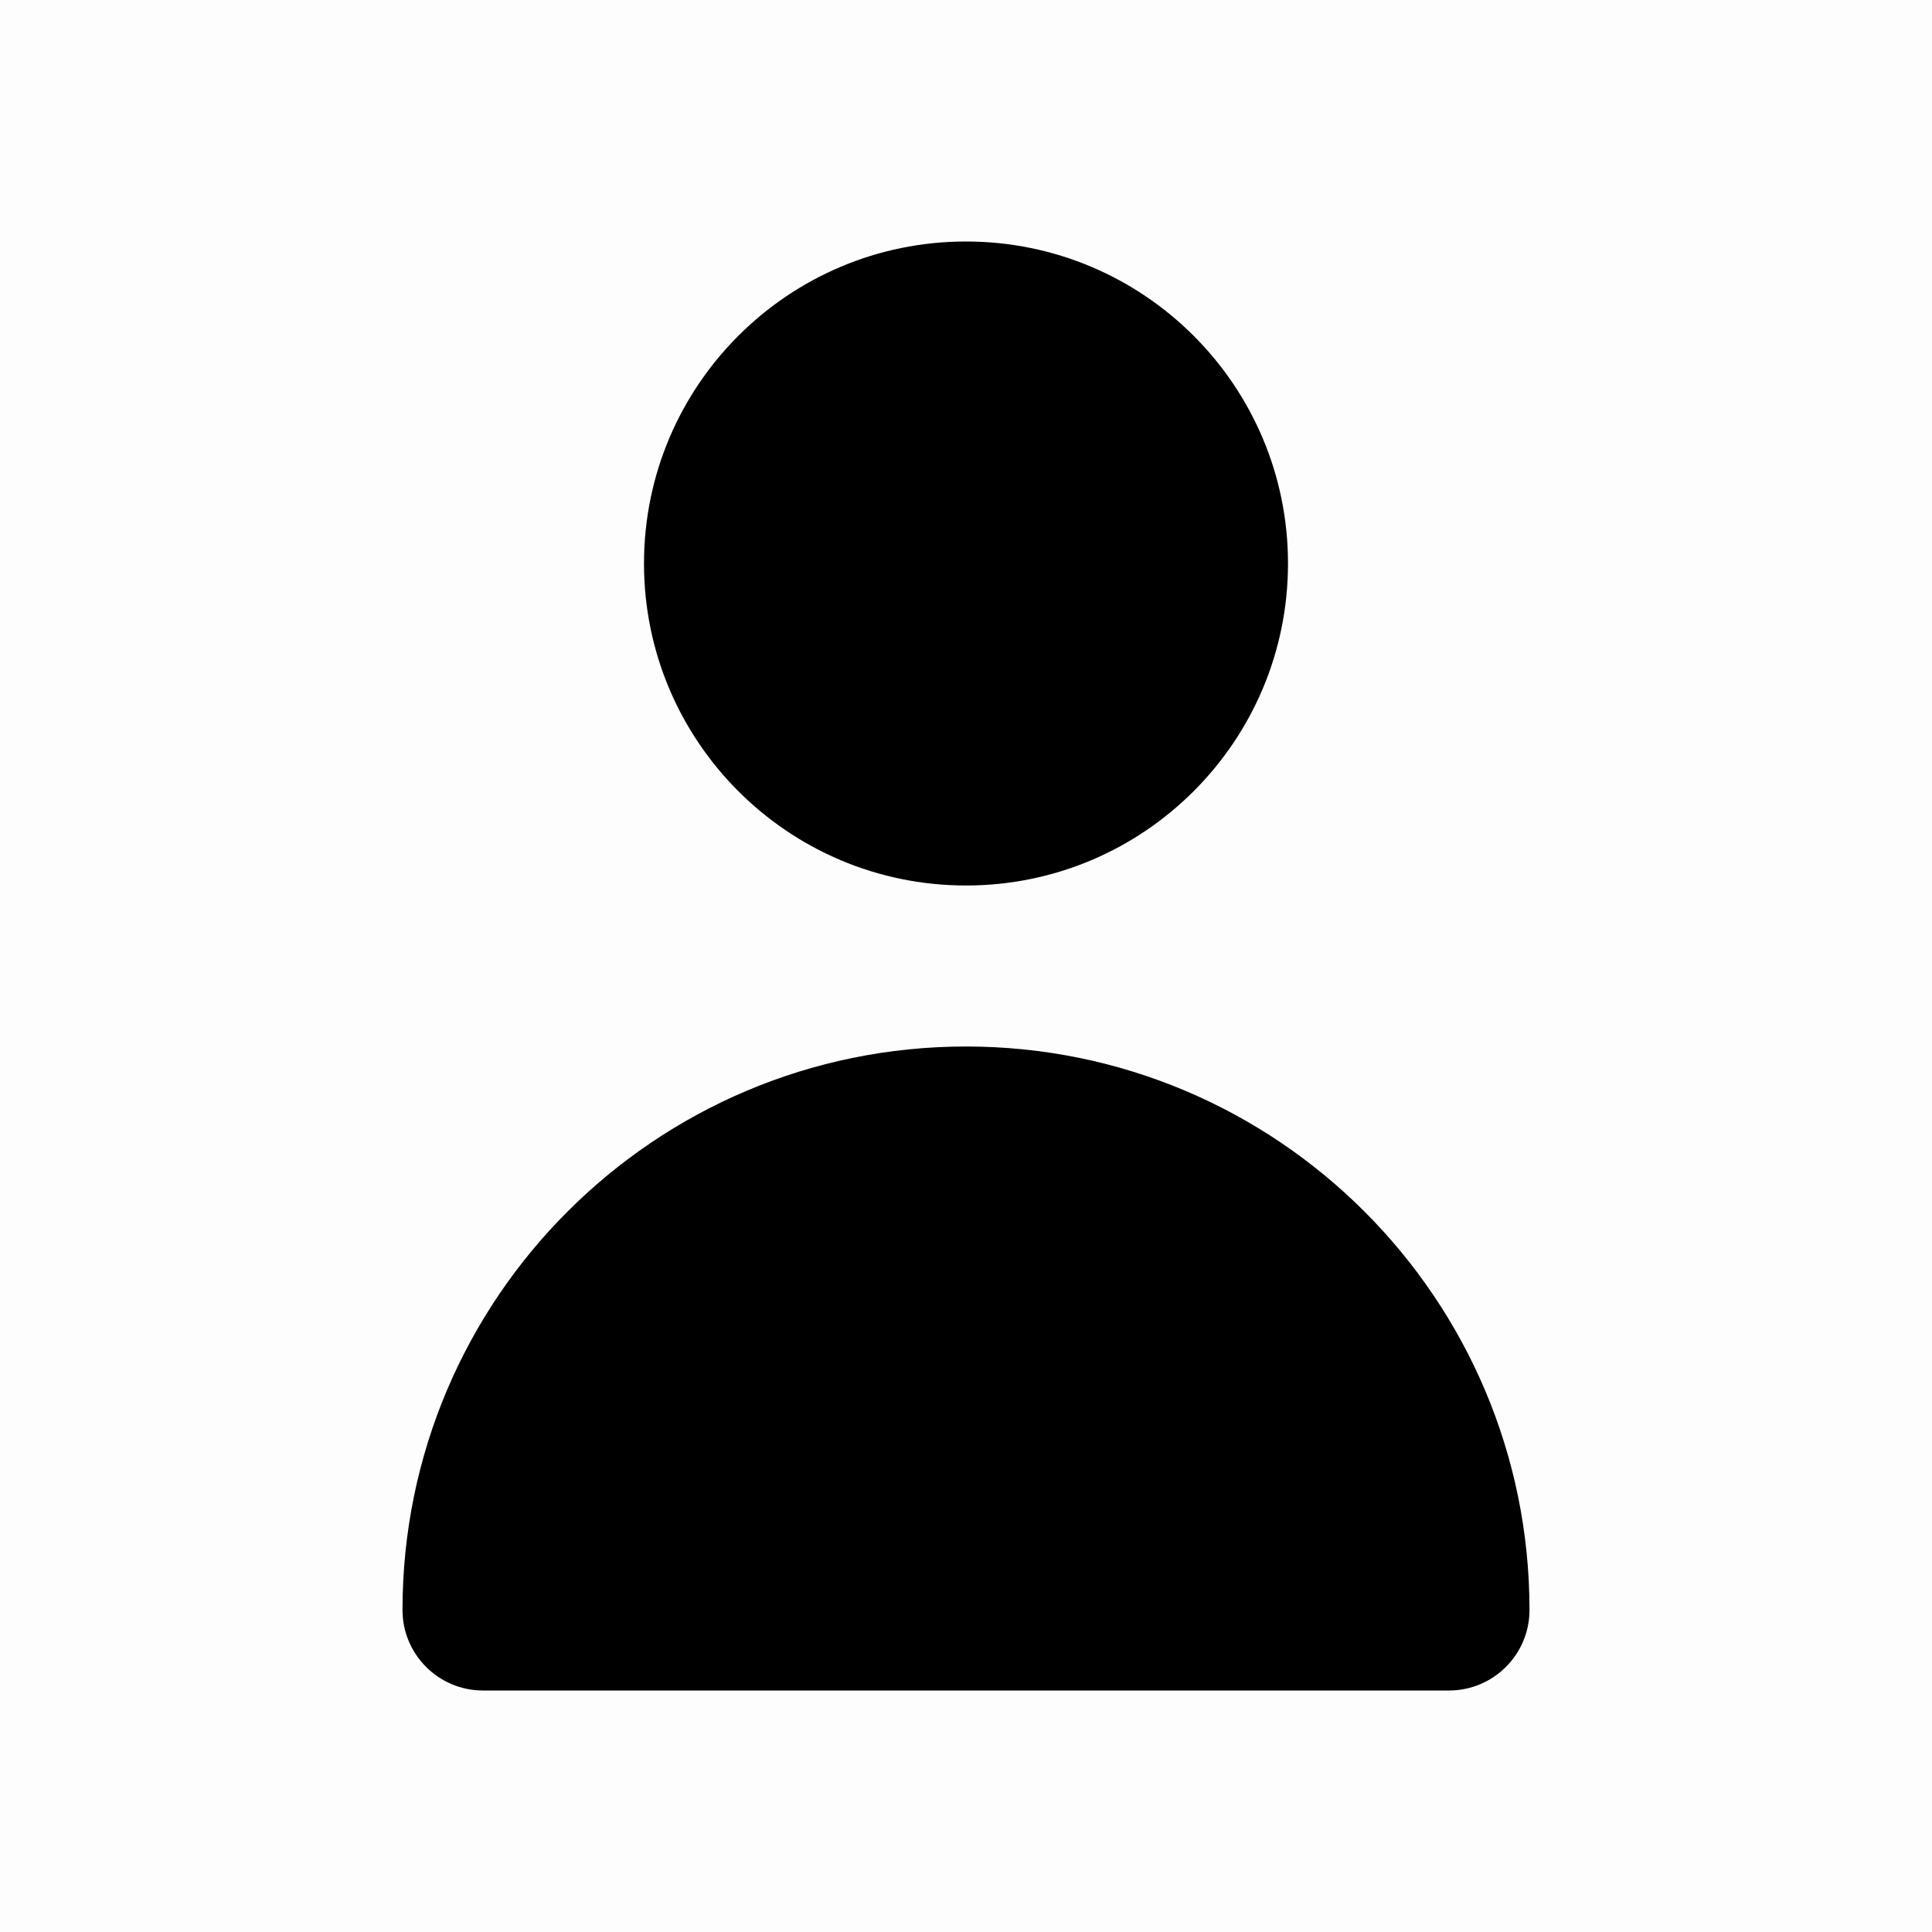
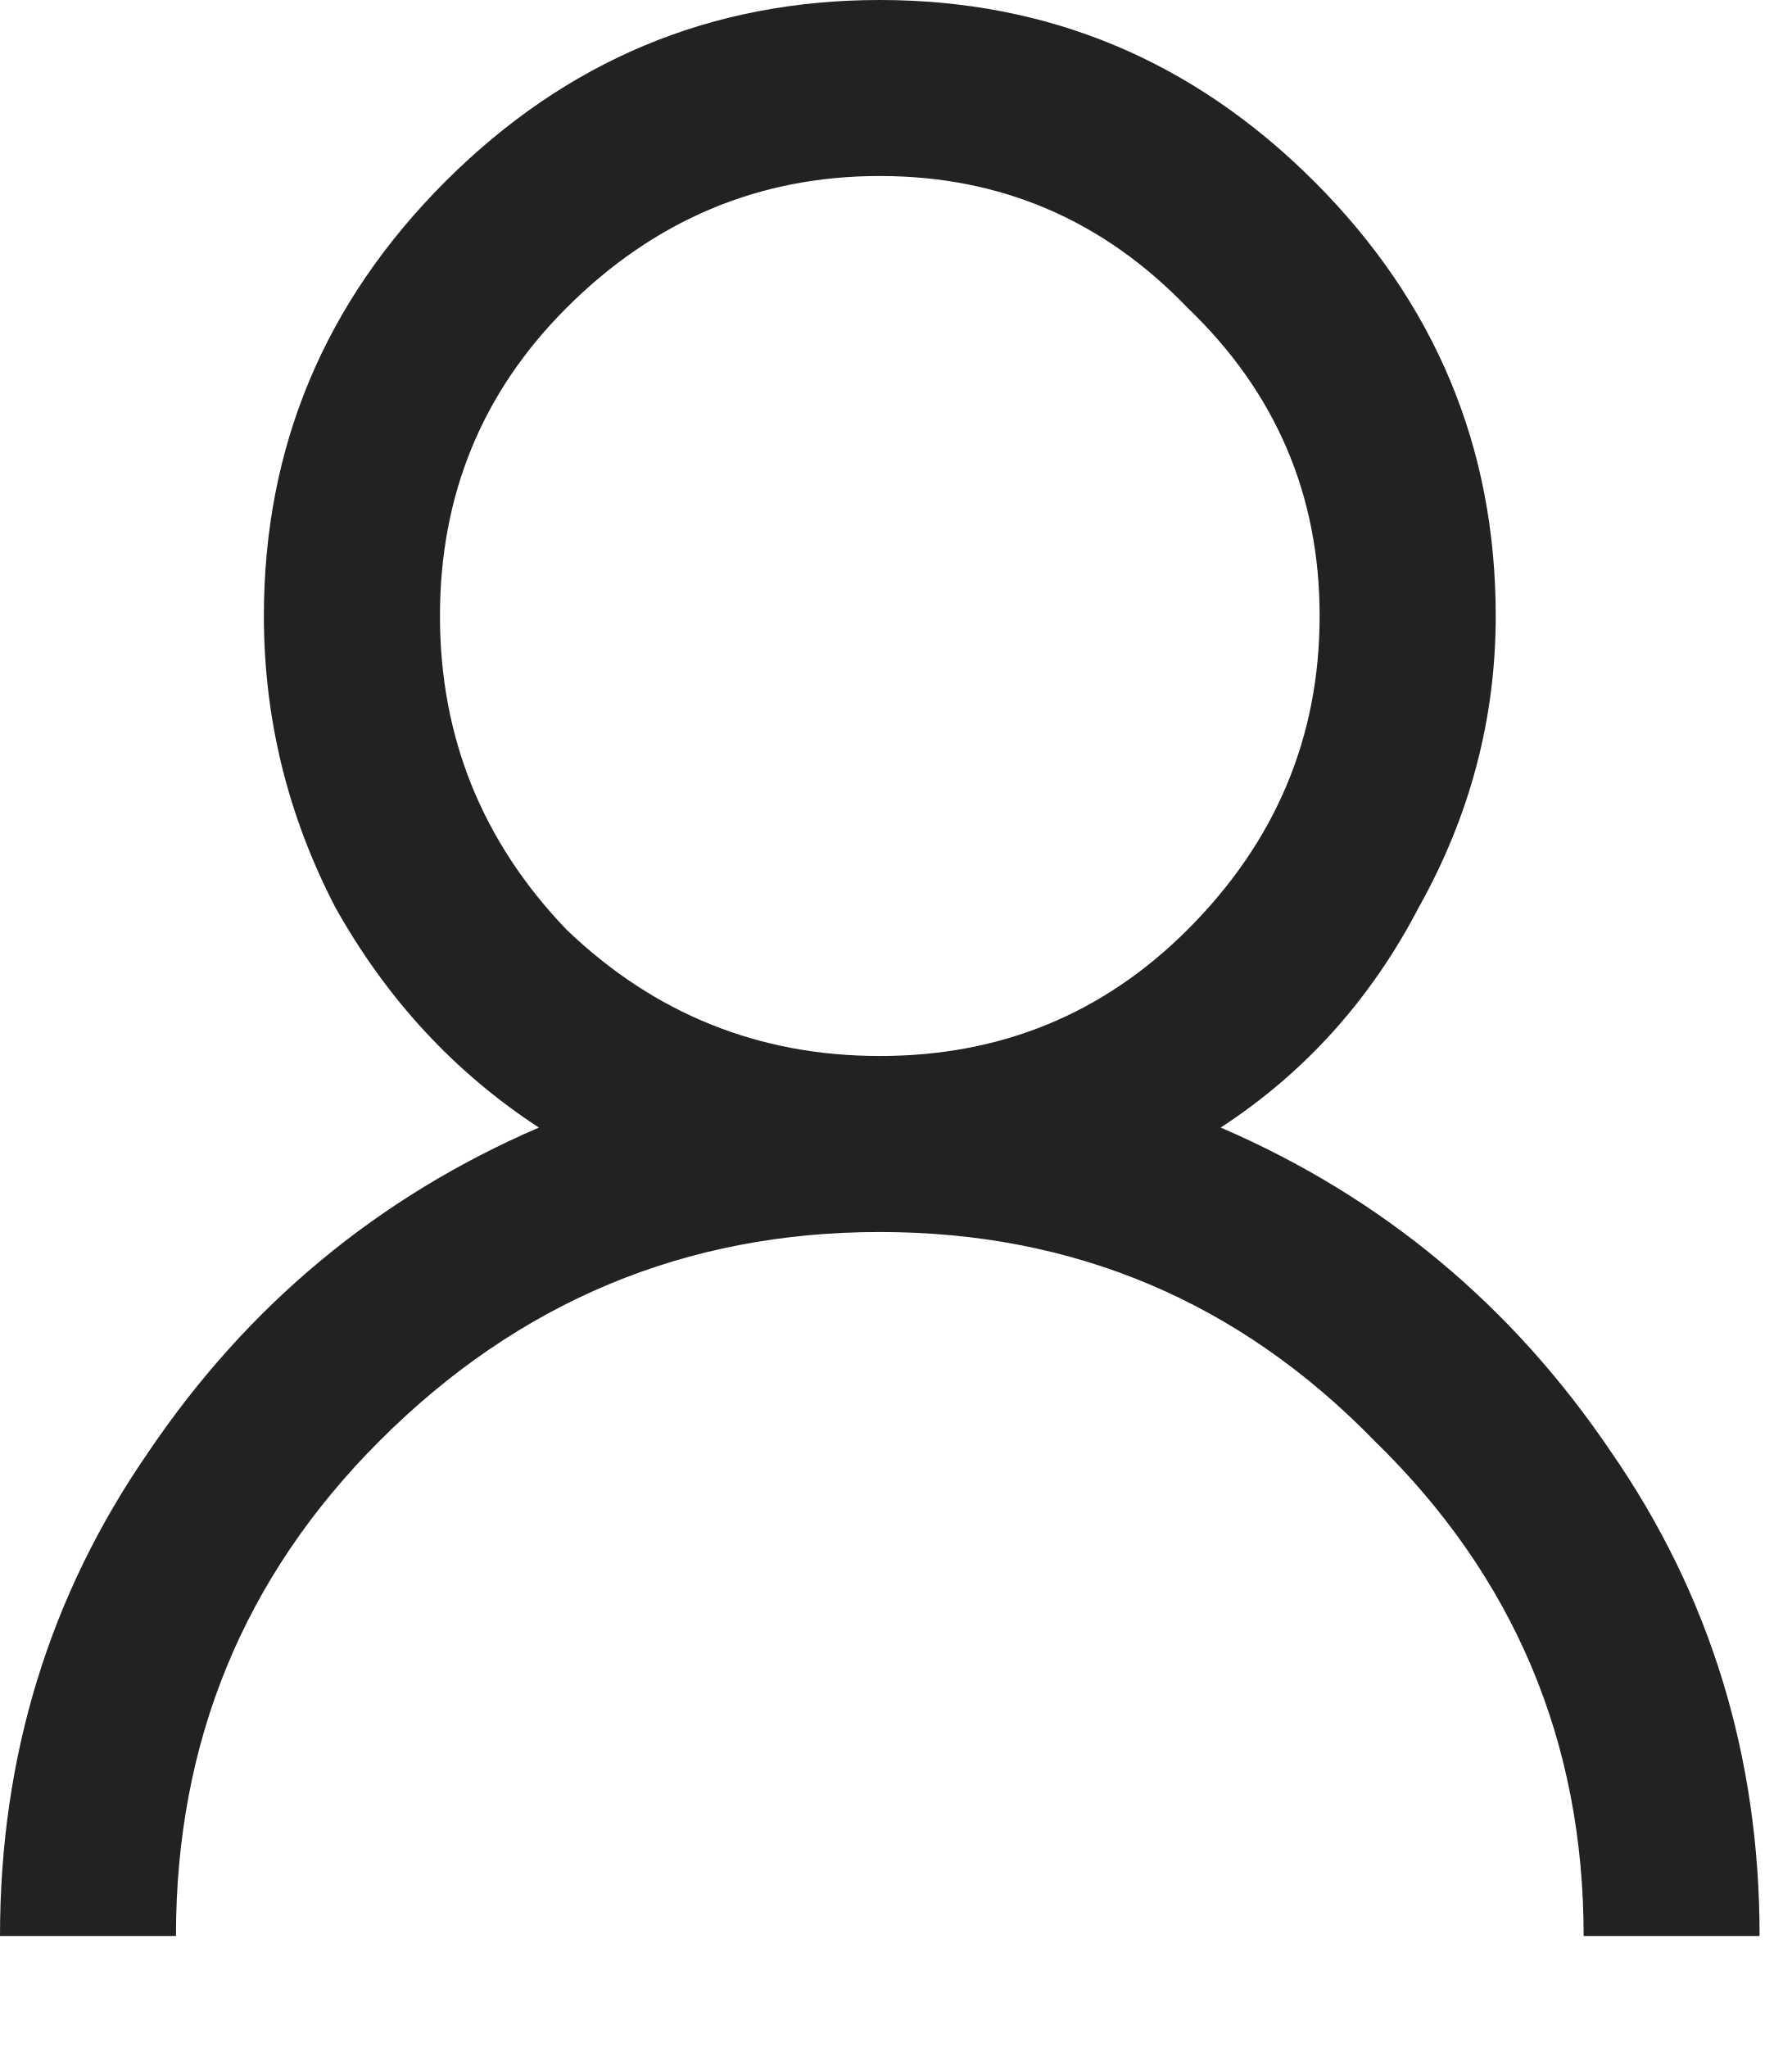
- <svg xmlns="http://www.w3.org/2000/svg" width="24" height="24" viewBox="0 0 24 24" fill="none">
-   <rect opacity="0.01" width="24" height="24" fill="black" />
-   <path d="M12 11C14.209 11 16 9.209 16 7C16 4.791 14.209 3 12 3C9.791 3 8 4.791 8 7C8 9.209 9.791 11 12 11Z" fill="black" />
-   <path d="M18 21C18.552 21 19 20.552 19 20C19 16.134 15.866 13 12 13C8.134 13 5 16.134 5 20C5 20.552 5.448 21 6 21H18Z" fill="black" />
+ <svg xmlns="http://www.w3.org/2000/svg" width="14" height="16" viewBox="0 0 14 16" fill="none">
+   <path d="M3.48 1.418C4.426 0.473 5.557 0 6.875 0C8.193 0 9.324 0.473 10.27 1.418C11.215 2.363 11.688 3.495 11.688 4.812C11.688 5.615 11.487 6.374 11.086 7.09C10.713 7.806 10.198 8.379 9.539 8.809C10.8 9.353 11.816 10.198 12.59 11.344C13.363 12.461 13.75 13.721 13.75 15.125H12.375C12.375 13.607 11.831 12.318 10.742 11.258C9.682 10.169 8.393 9.625 6.875 9.625C5.357 9.625 4.053 10.169 2.965 11.258C1.905 12.318 1.375 13.607 1.375 15.125H0C0 13.721 0.387 12.461 1.16 11.344C1.934 10.198 2.951 9.353 4.211 8.809C3.552 8.379 3.022 7.806 2.621 7.09C2.249 6.374 2.062 5.615 2.062 4.812C2.062 3.495 2.535 2.363 3.48 1.418ZM9.281 2.406C8.622 1.719 7.82 1.375 6.875 1.375C5.93 1.375 5.113 1.719 4.426 2.406C3.767 3.065 3.438 3.867 3.438 4.812C3.438 5.758 3.767 6.574 4.426 7.262C5.113 7.921 5.93 8.25 6.875 8.25C7.82 8.25 8.622 7.921 9.281 7.262C9.969 6.574 10.312 5.758 10.312 4.812C10.312 3.867 9.969 3.065 9.281 2.406Z" fill="#202224" />
</svg>
